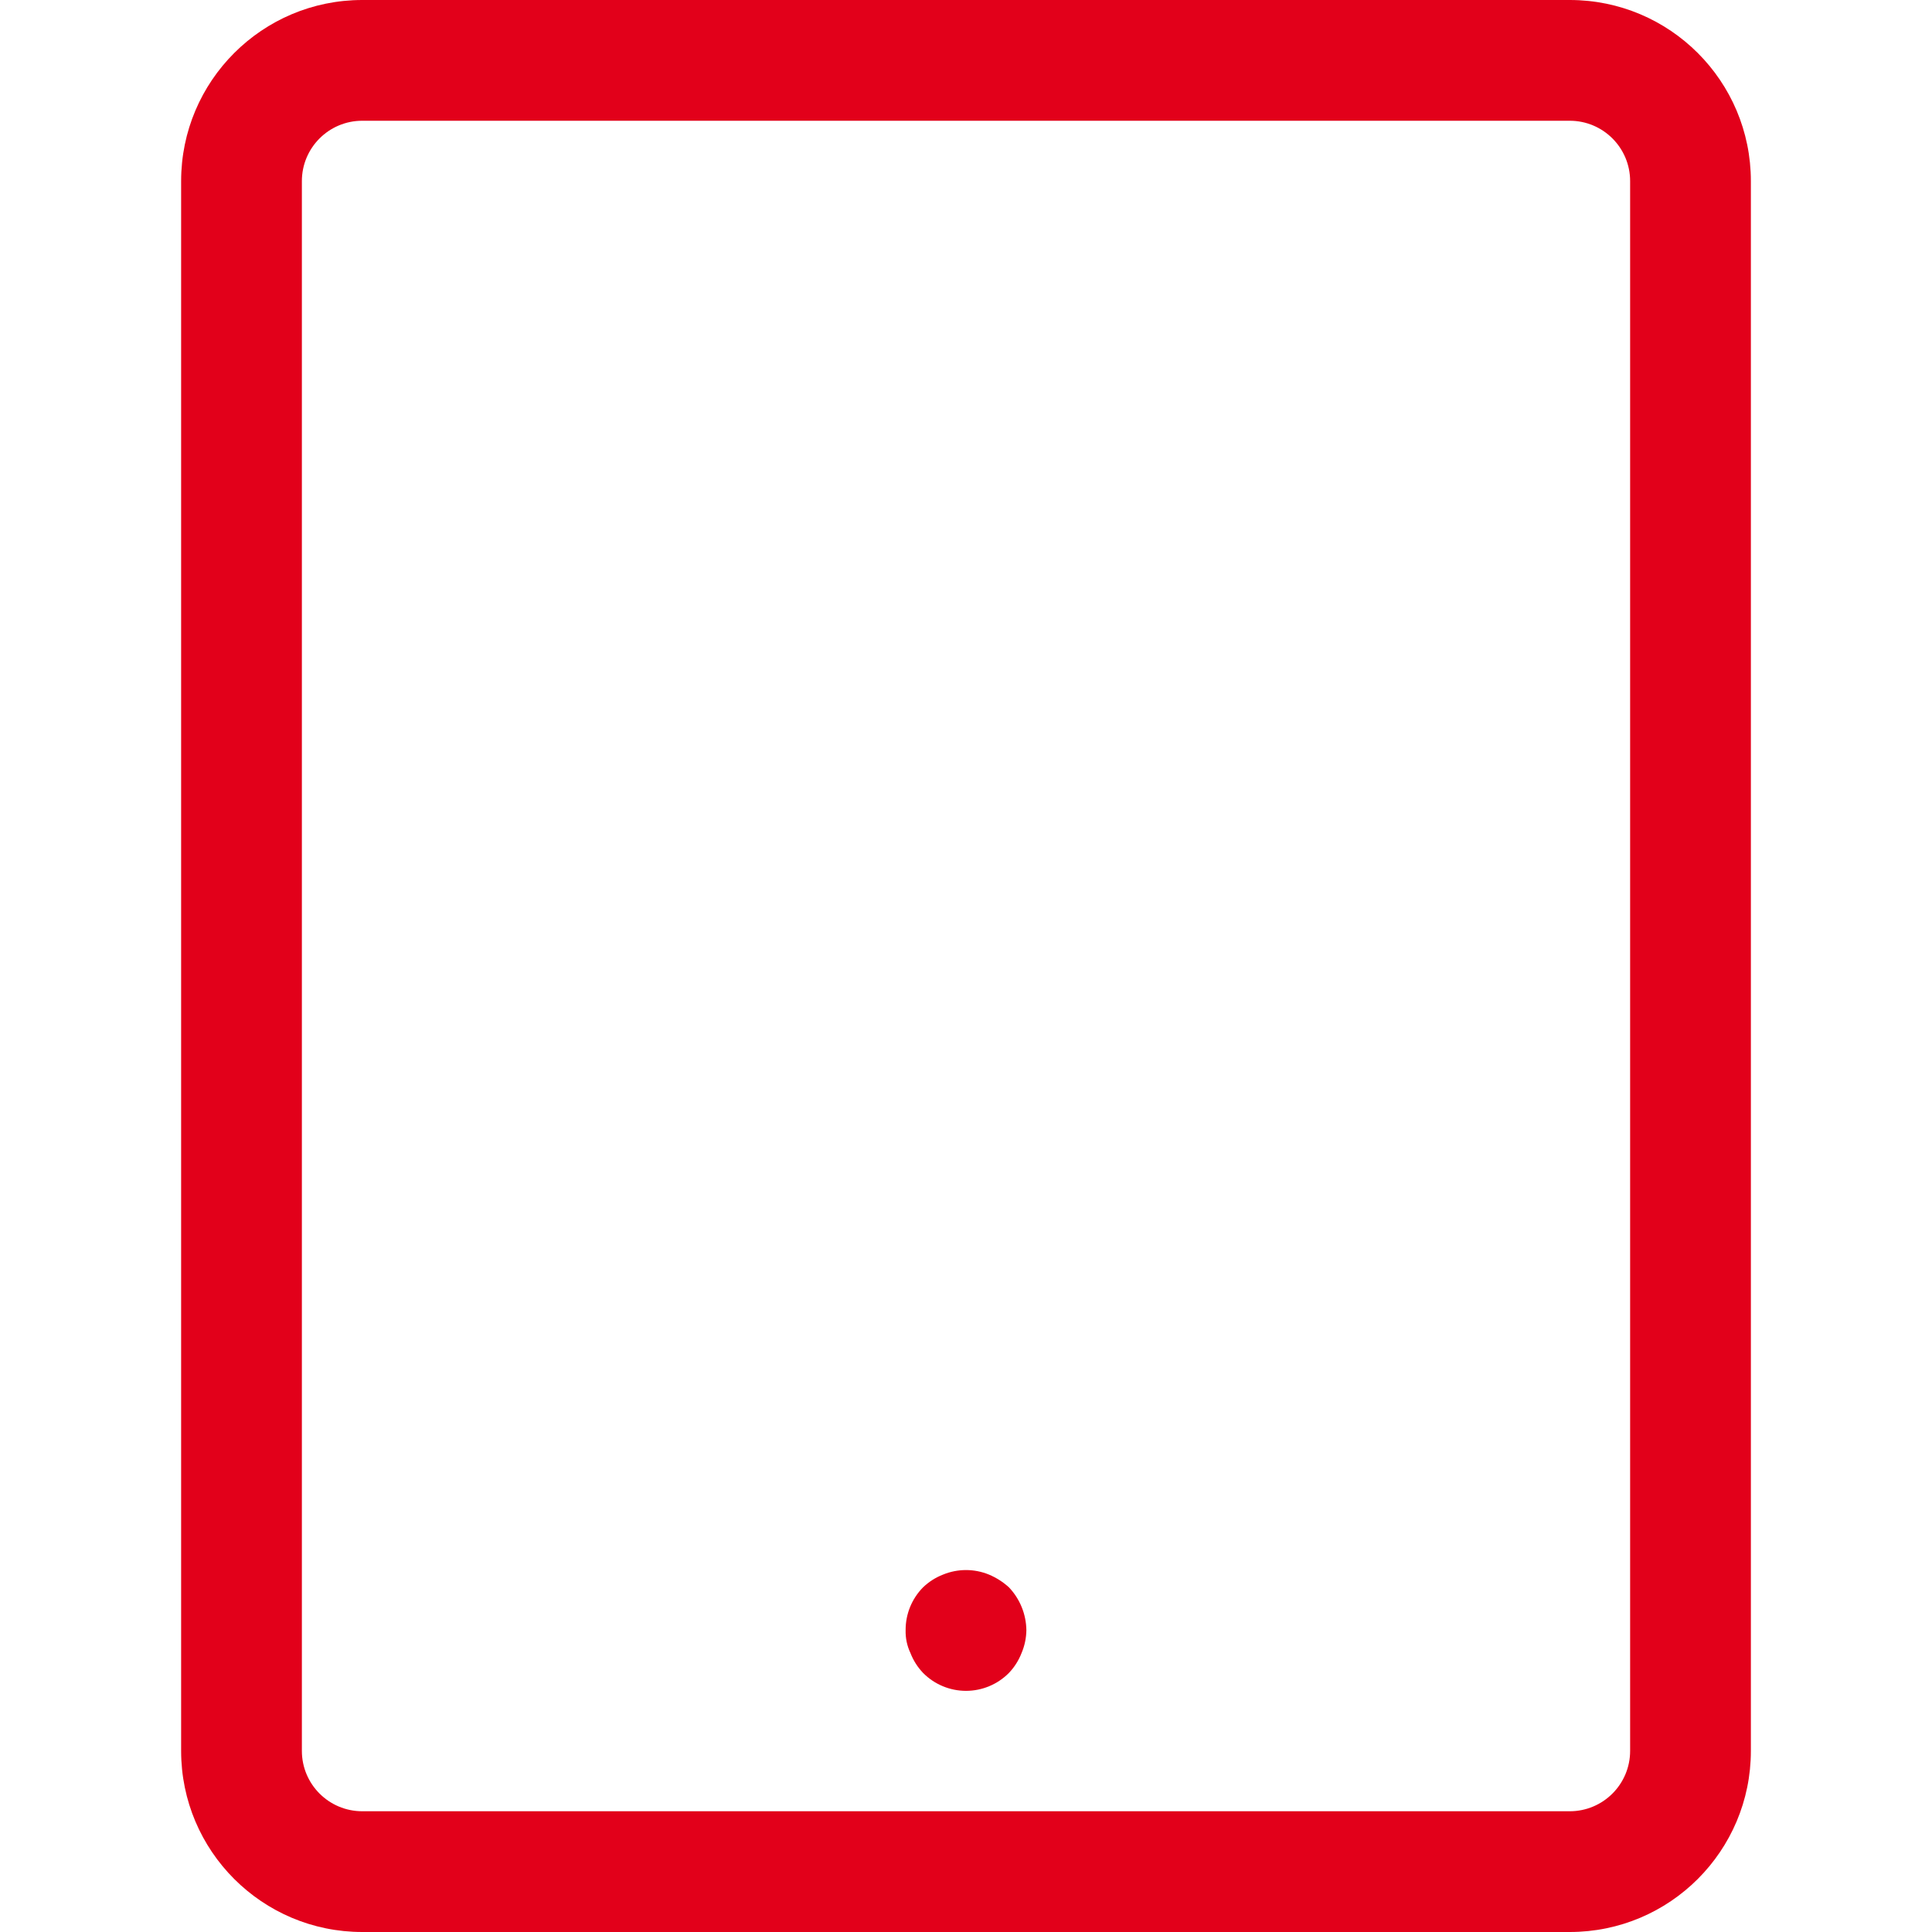
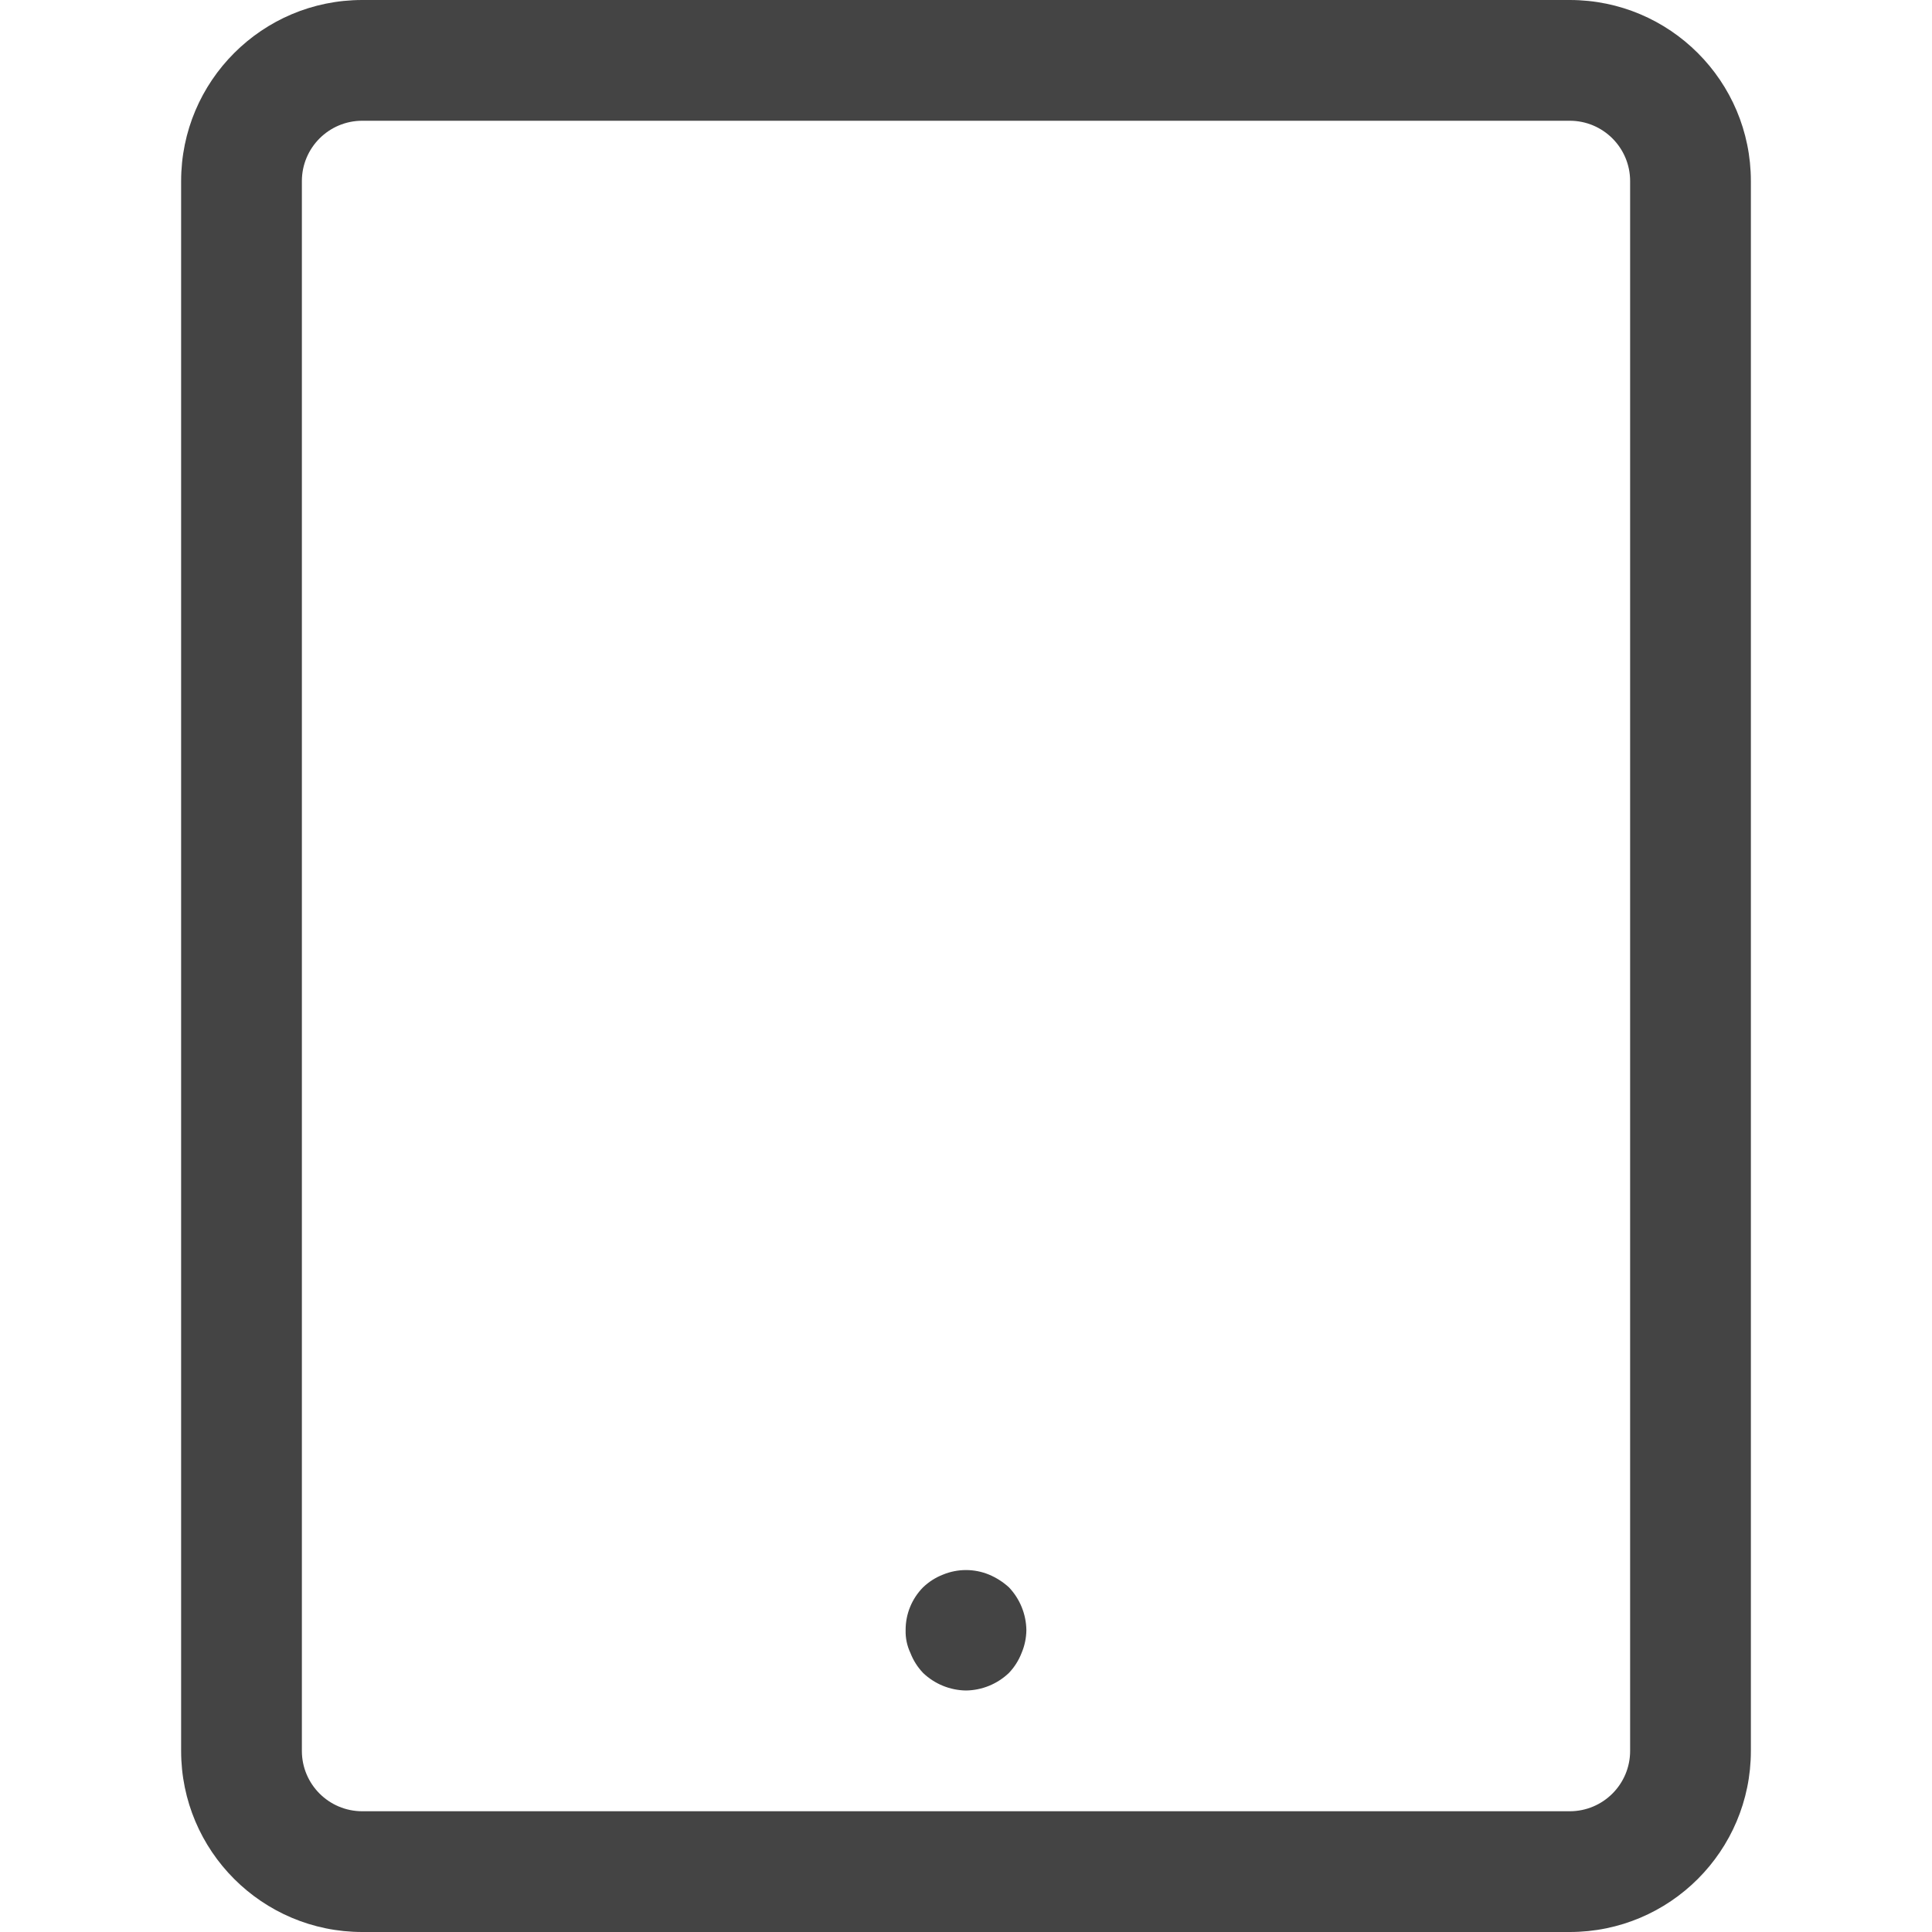
- <svg xmlns="http://www.w3.org/2000/svg" id="Icons" width="32" height="32" viewBox="0 0 32 32">
+ <svg xmlns="http://www.w3.org/2000/svg" id="Icons" viewBox="0 0 32 32">
  <g id="Tablet">
-     <path d="M26,0H6A3,3,0,0,0,3,3V29a3,3,0,0,0,3,3H26a3,3,0,0,0,3-3V3A3,3,0,0,0,26,0Zm1,29a1,1,0,0,1-1,1H6a1,1,0,0,1-1-1V3A1,1,0,0,1,6,2H26a1,1,0,0,1,1,1Z" style="fill:#e2001a" />
-     <path d="M16.38,26.08a1,1,0,0,0-.76,0,1,1,0,0,0-.33.21A1,1,0,0,0,15,27a.83.83,0,0,0,.08.38,1,1,0,0,0,.21.33,1,1,0,0,0,1.42,0,1,1,0,0,0,.21-.33A1,1,0,0,0,17,27a1.05,1.05,0,0,0-.29-.71A1.16,1.16,0,0,0,16.38,26.08Z" style="fill:#e2001a" />
+     <path d="M26,32H6a3,3,0,0,1-3-3V3A3,3,0,0,1,6,0H26a3,3,0,0,1,3,3V29A3,3,0,0,1,26,32ZM6,2A1,1,0,0,0,5,3V29a1,1,0,0,0,1,1H26a1,1,0,0,0,1-1V3a1,1,0,0,0-1-1Z" style="fill:#444" />
+     <path d="M16,28a1.05,1.05,0,0,1-.71-.29,1,1,0,0,1-.21-.33A.83.83,0,0,1,15,27a1,1,0,0,1,.29-.71,1,1,0,0,1,.33-.21,1,1,0,0,1,.76,0,1.16,1.16,0,0,1,.33.21A1.05,1.05,0,0,1,17,27a1,1,0,0,1-.08.38,1,1,0,0,1-.21.33A1.05,1.05,0,0,1,16,28Z" style="fill:#444" />
  </g>
</svg>
